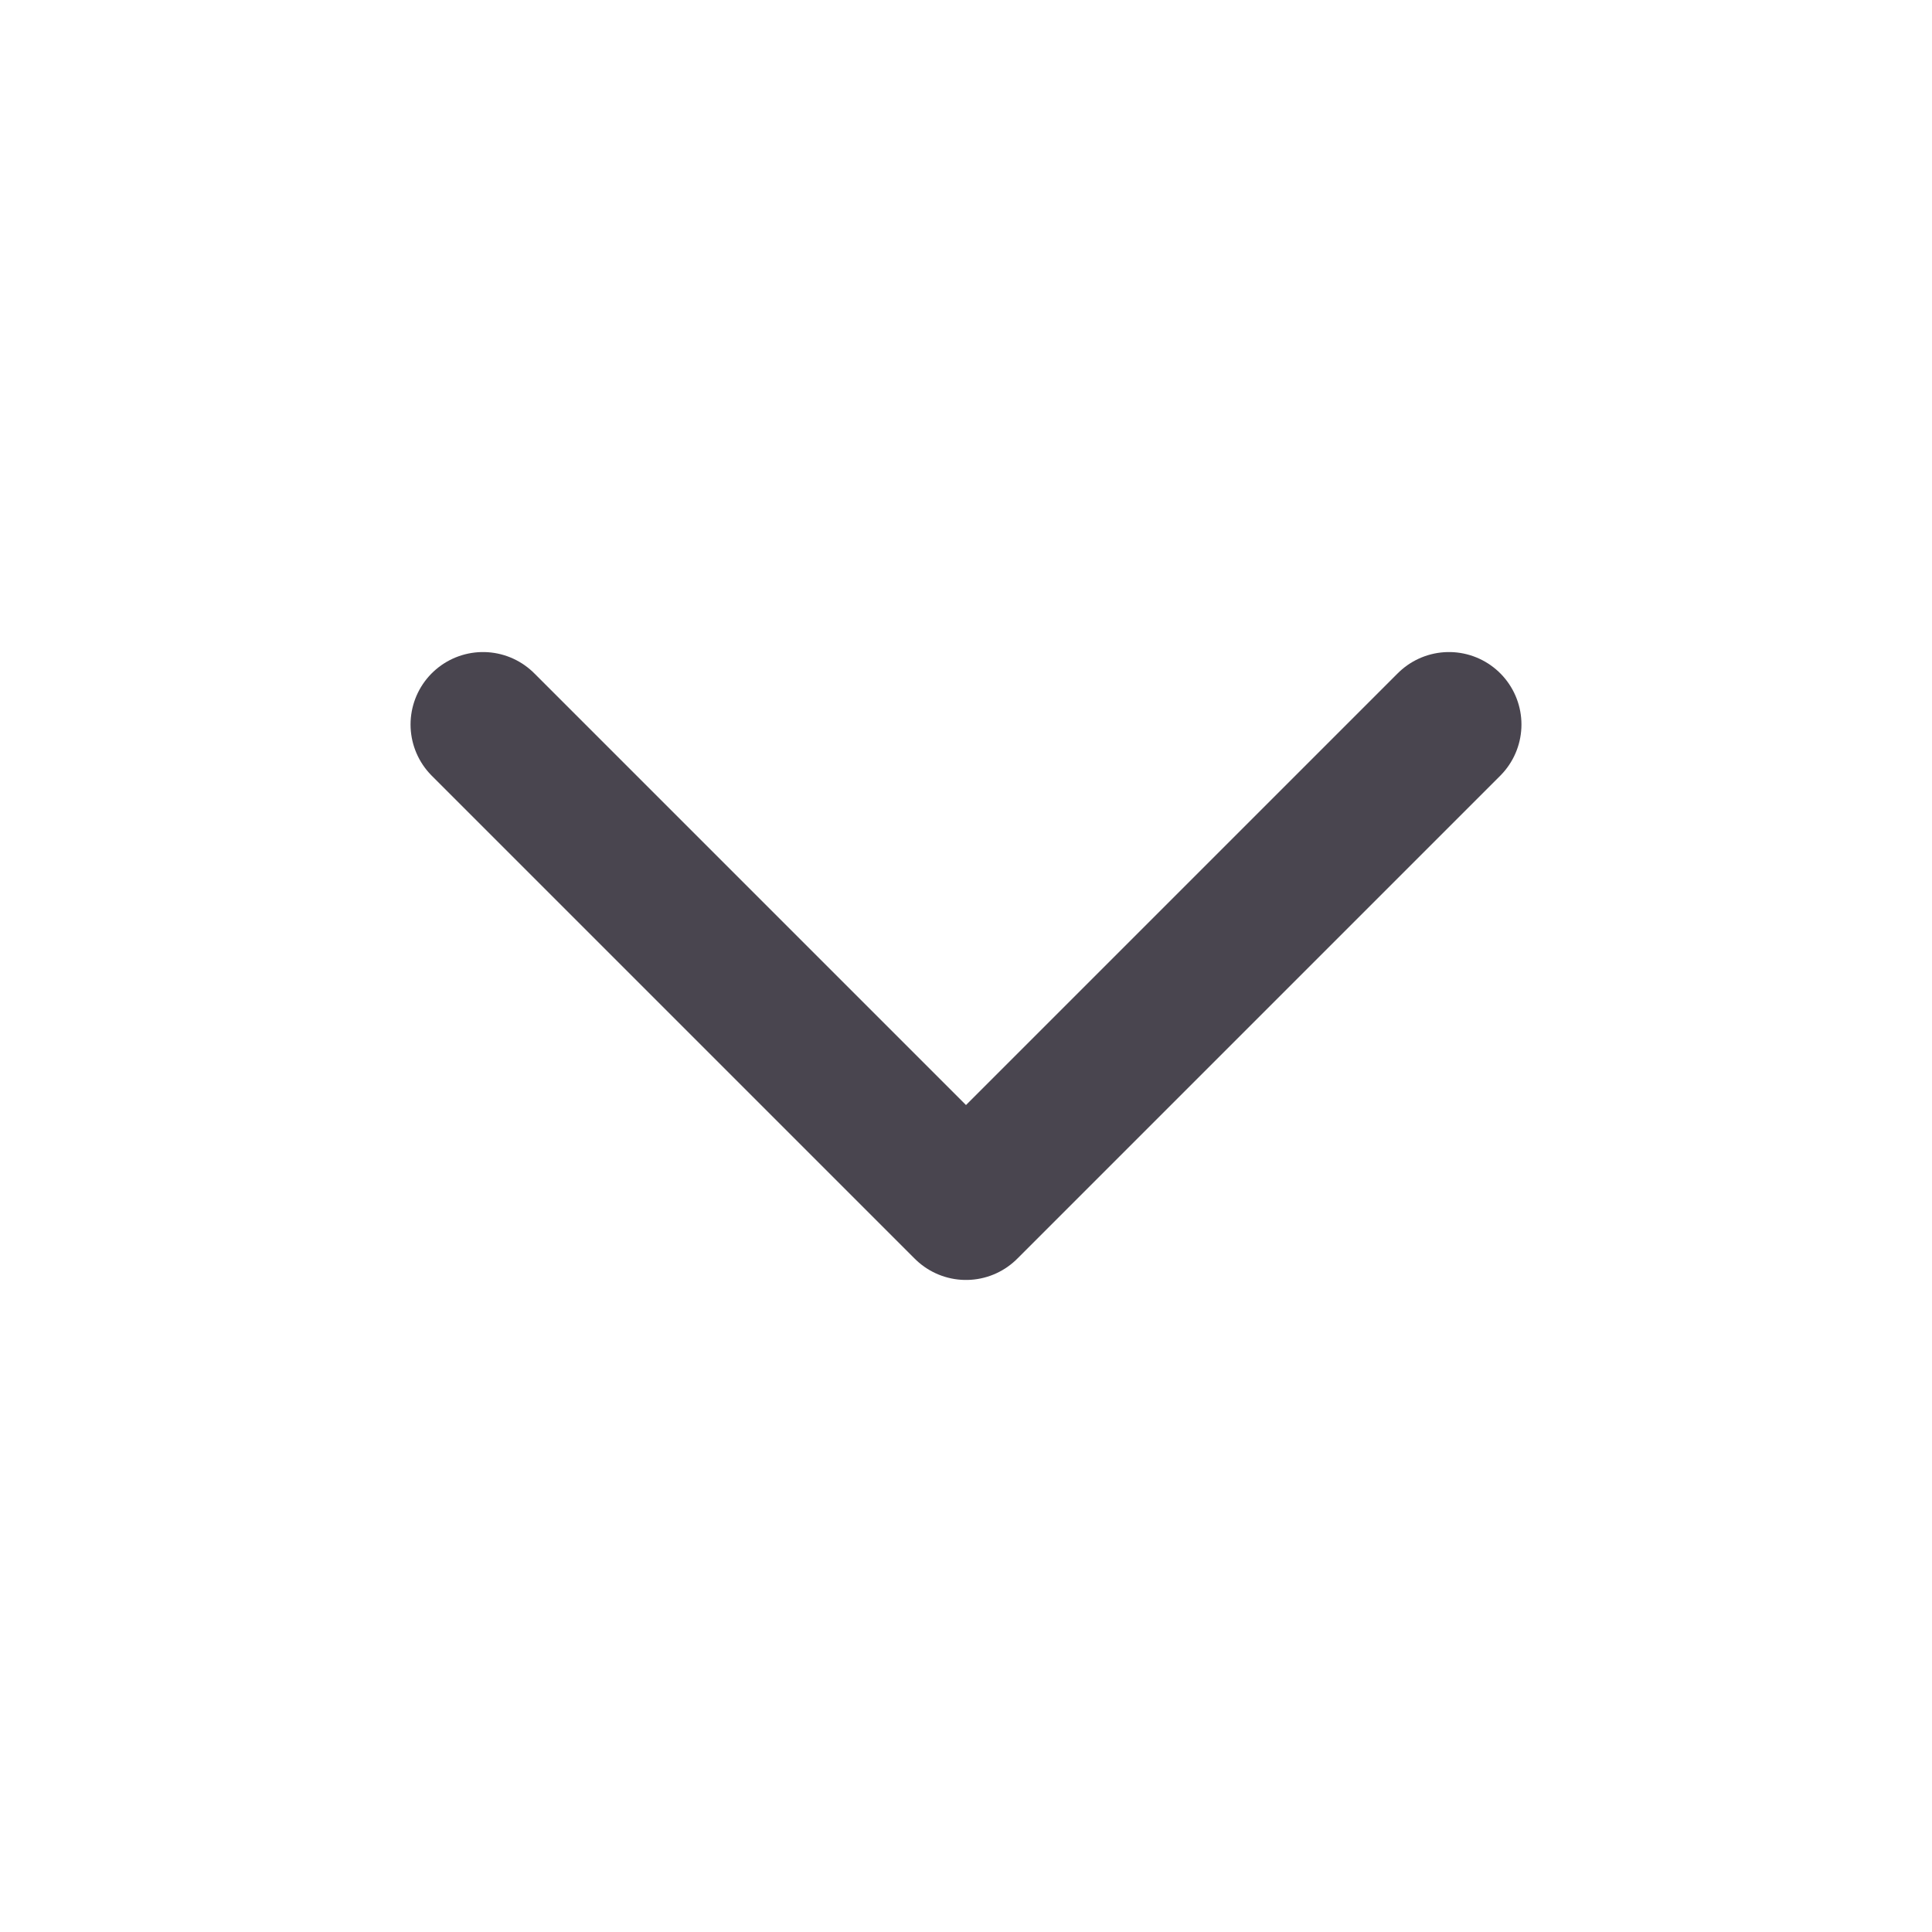
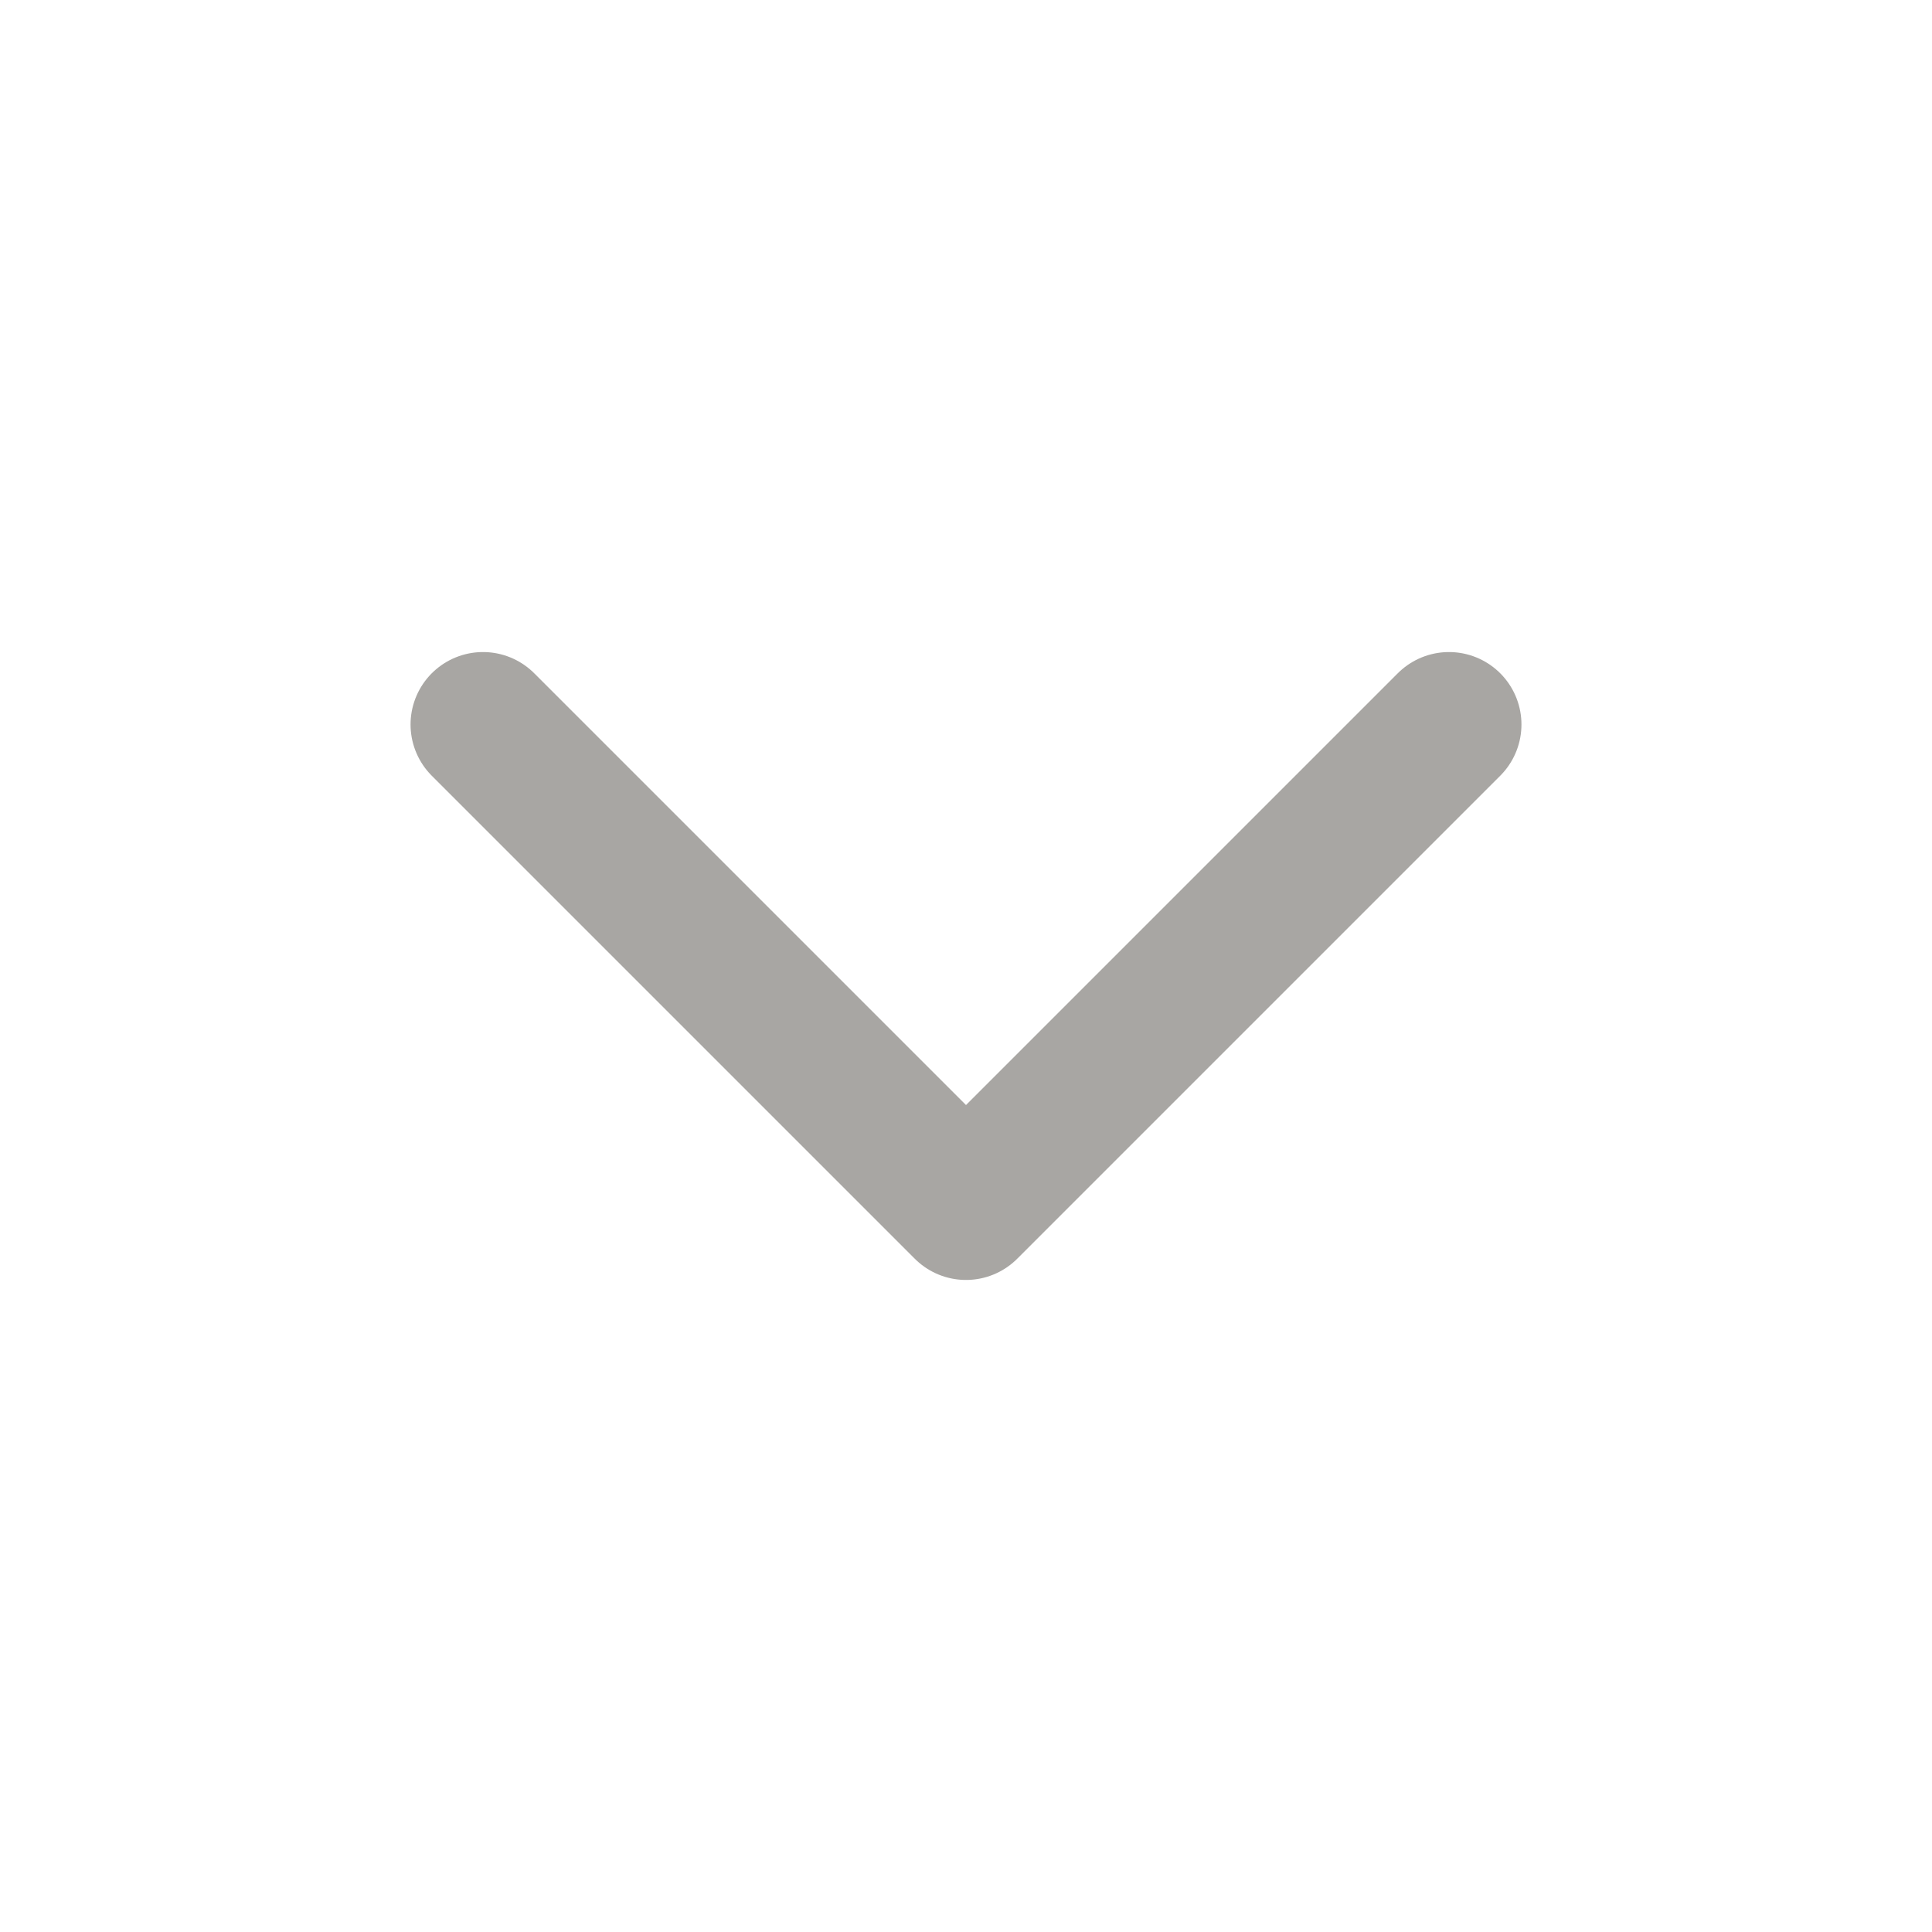
<svg xmlns="http://www.w3.org/2000/svg" width="24" height="24" viewBox="0 0 24 24">
-   <path d="m6 9 6 6 6-6" stroke="#49454F" stroke-width="1.8" stroke-linecap="round" stroke-linejoin="round" fill="none" />
+   <path d="m6 9 6 6 6-6" stroke="#A8A6A3" stroke-width="1.8" stroke-linecap="round" stroke-linejoin="round" fill="none" />
</svg>
